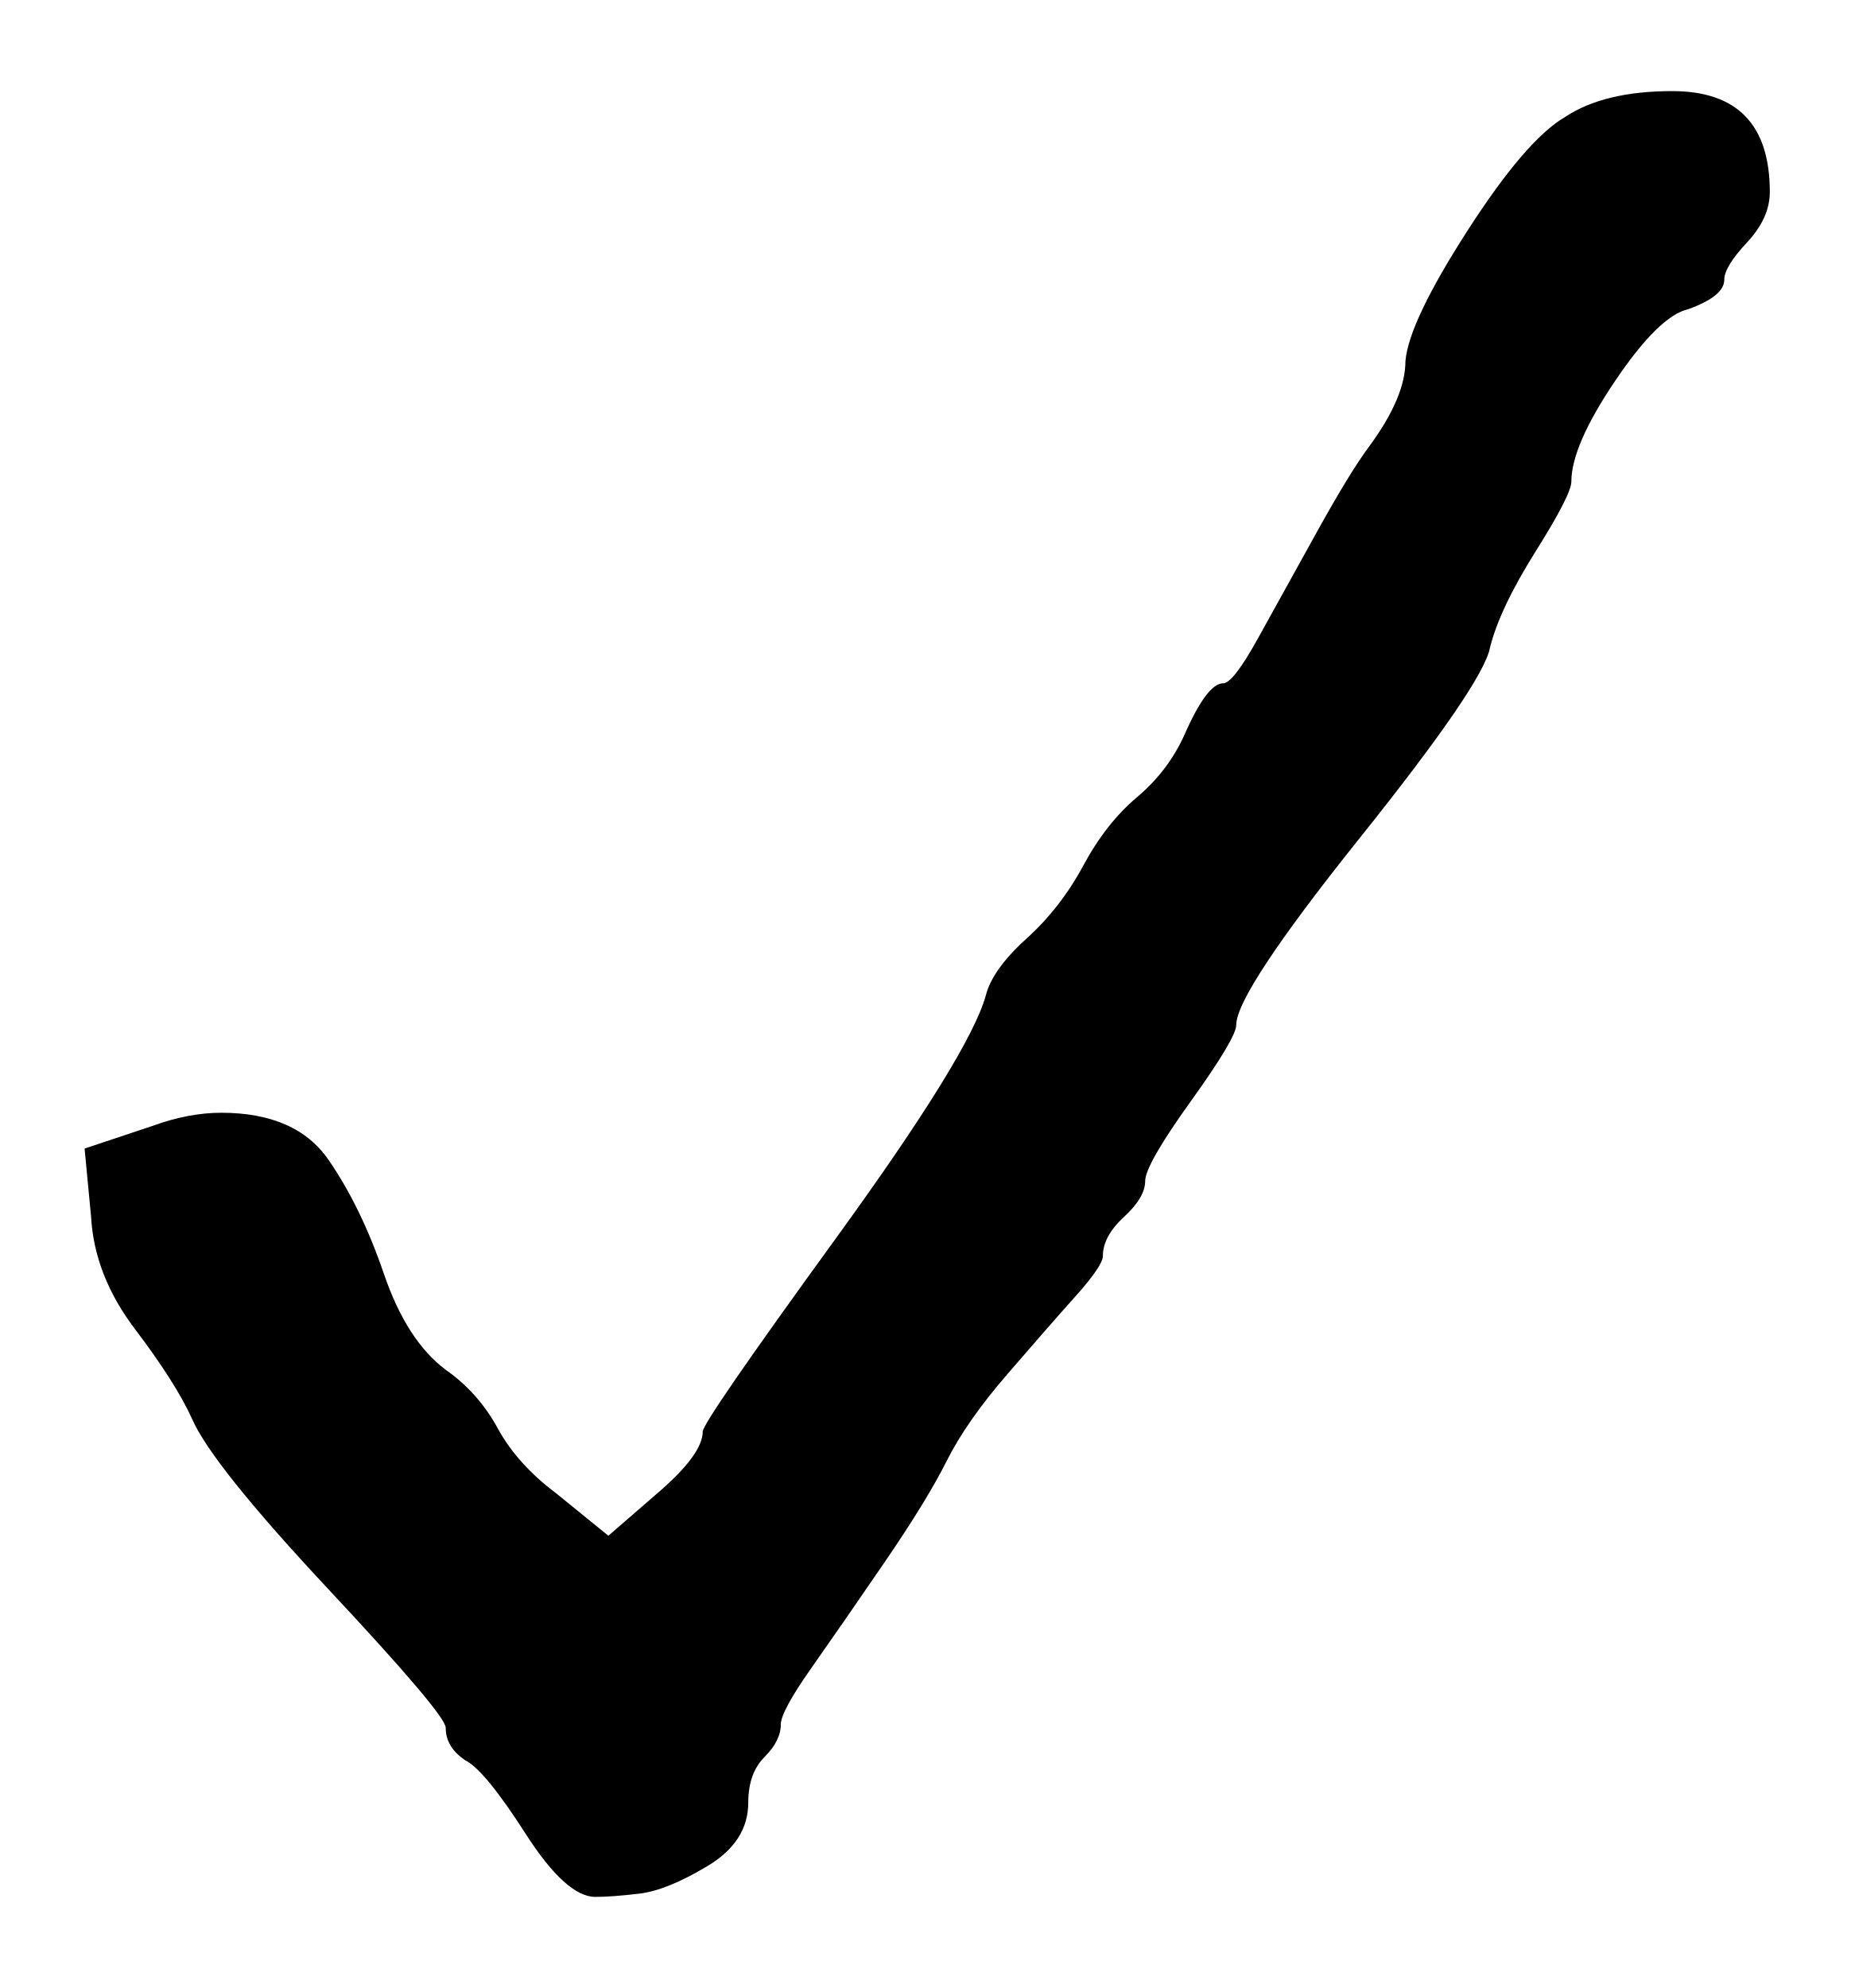
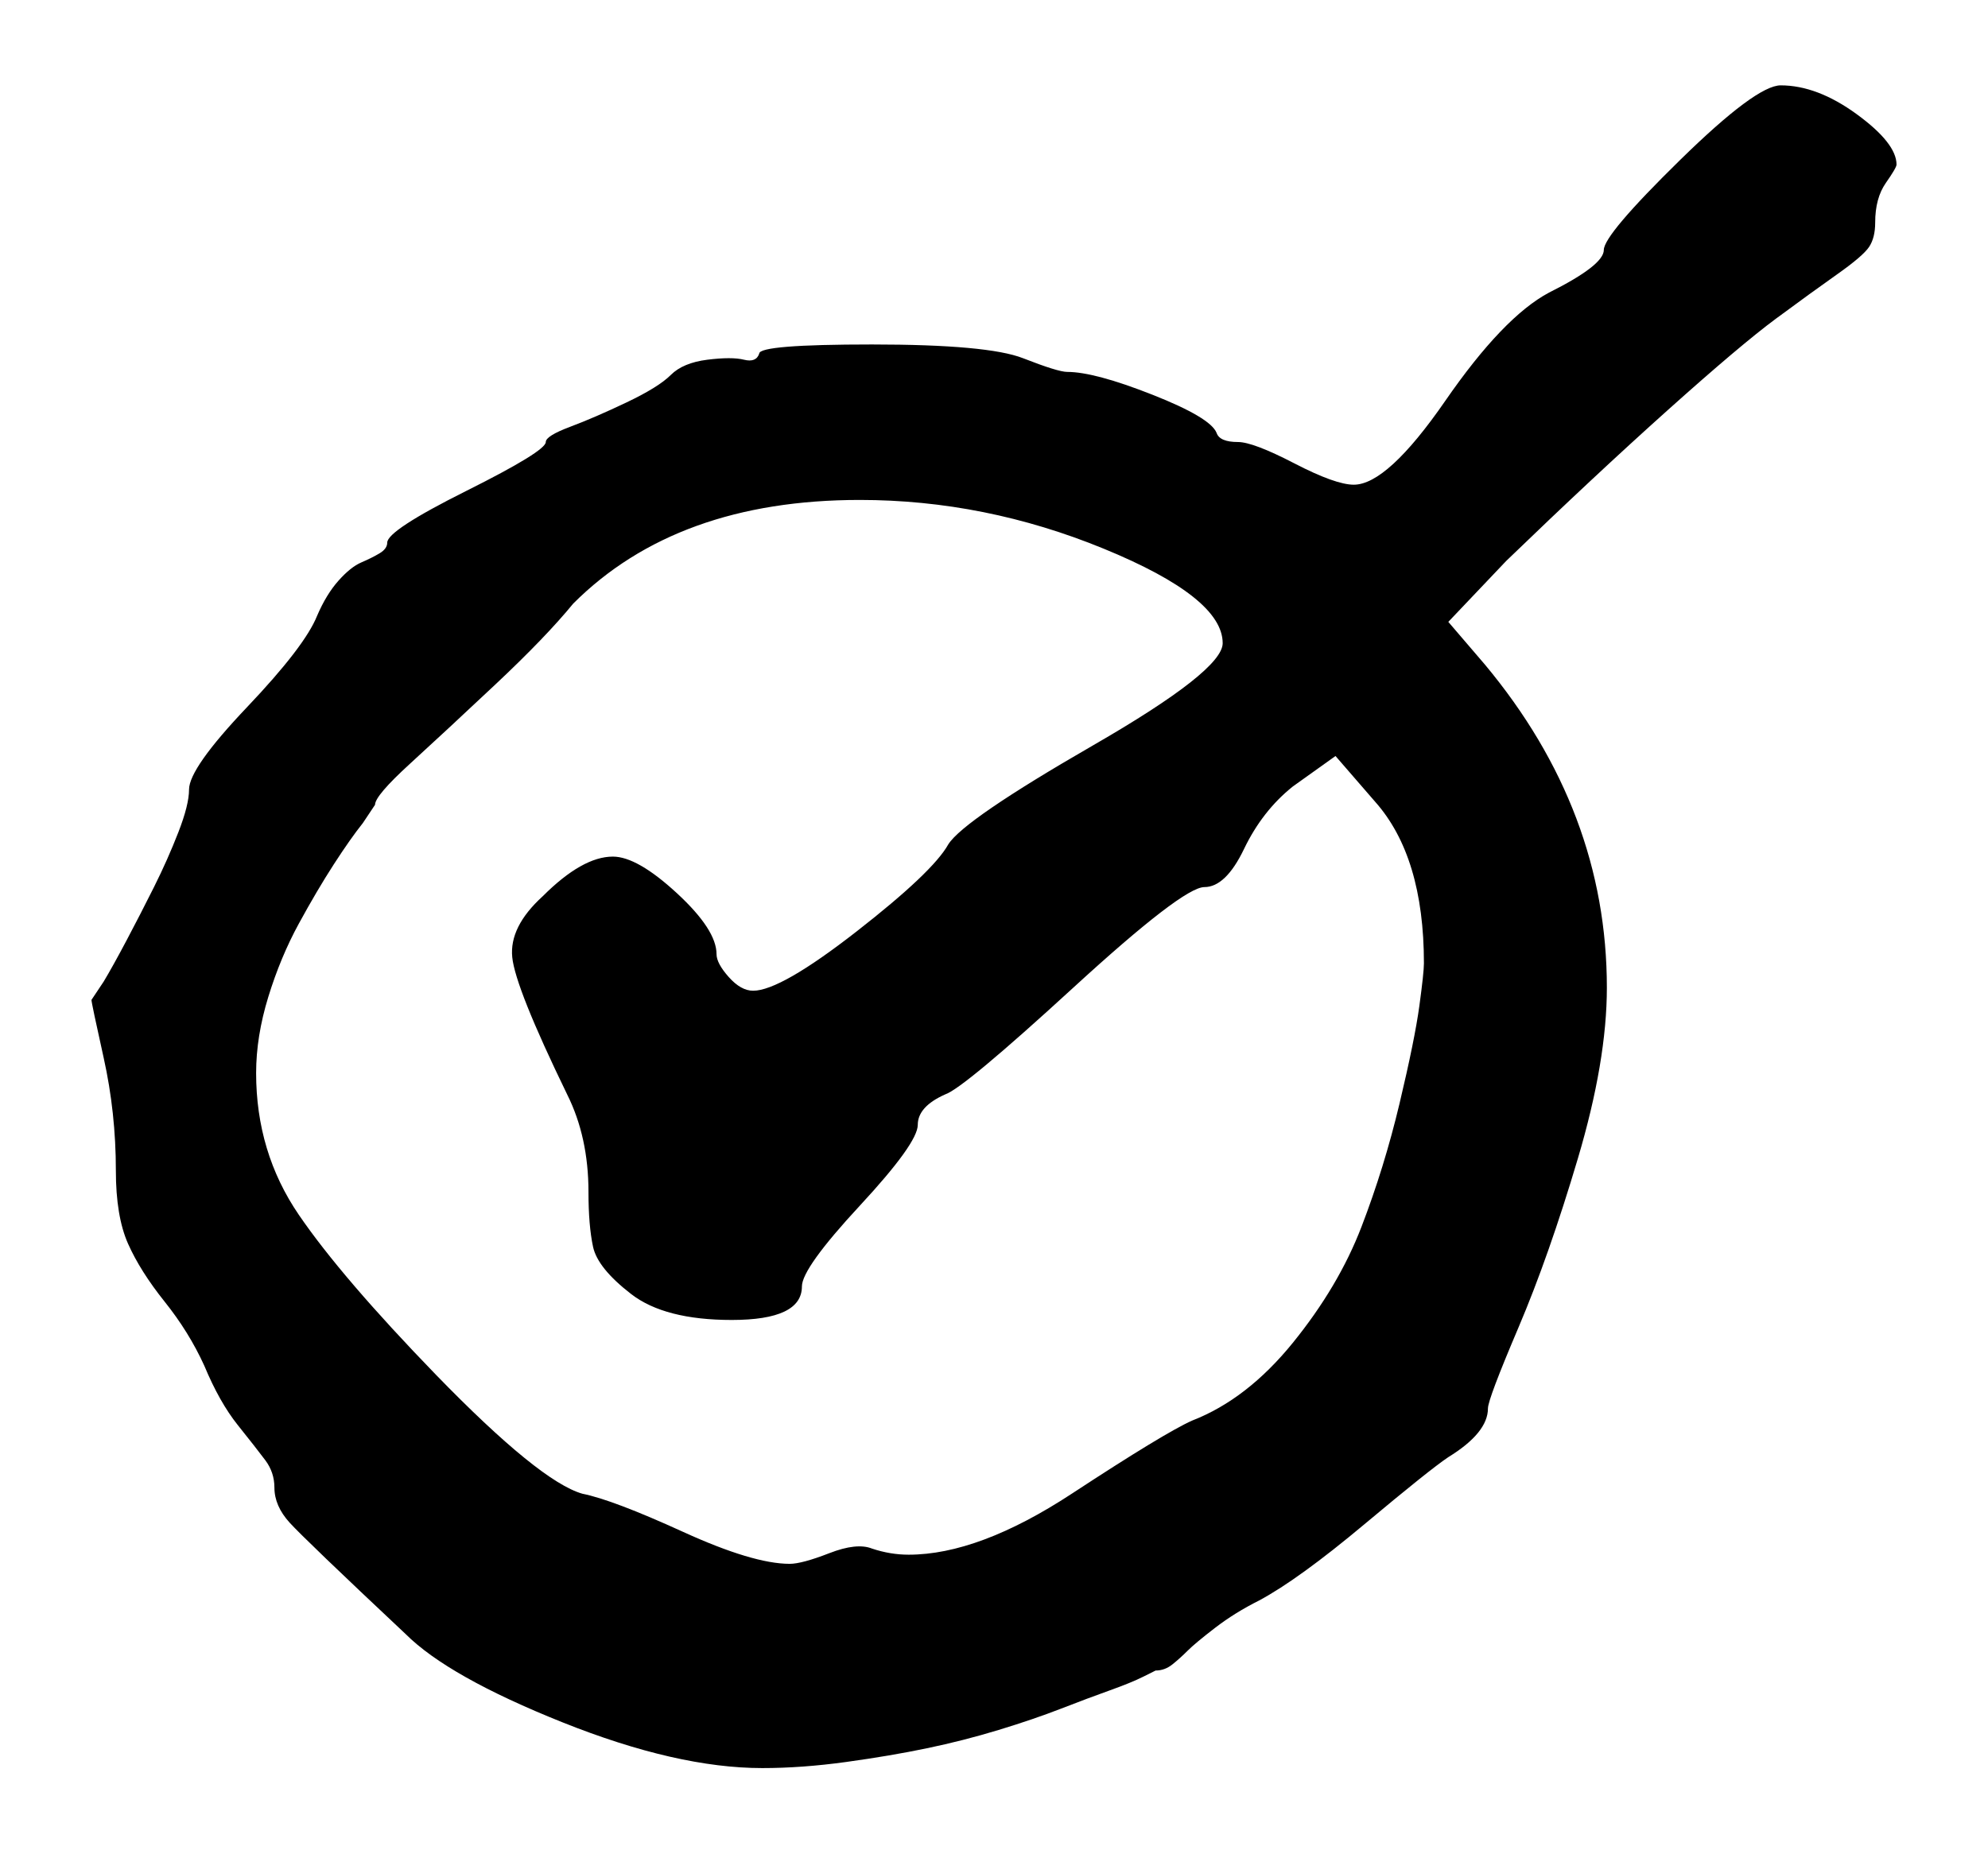
- <svg xmlns="http://www.w3.org/2000/svg" version="1.1" viewBox="40 115 570 611">
-   <path fill="currentColor" d="M554 143q30 0 30 31q0 8 -7 15.5t-7 11.5q0 5 -11 9q-9 2 -22.5 22t-13.5 31q0 4 -11 21.5t-14 29.5q-2 11 -40 58.5t-38 57.5q0 4 -14 23.5t-14 24.5t-6.5 11t-6.5 12q0 3 -8.5 12.5t-21 24t-18.5 26.5t-19 31t-22.5 32.5t-9.5 17.5q0 5 -5 10t-5 14q0 12 -12.5 19.5 t-21 8.5t-13.5 1q-9 0 -21.5 -19.5t-18.5 -22.5q-6 -4 -6 -10q0 -4 -36 -42.5t-42 -52.5q-5 -11 -17.5 -27.5t-13.5 -34.5l-2 -21l21 -7q11 -4 21 -4q23 0 33 14.5t17 35t19 29.5q10 7 16 18t18 20l16 13l15 -13q14 -12 14 -19q0 -3 41 -59.5t46 -74.5q2 -8 12.5 -17.5 t17.5 -22.5t16.5 -21t14.5 -19q7 -16 12 -16q3 0 10.5 -13.5t18 -32.5t16.5 -27q11 -15 11 -26q1 -12 19 -40t30 -35q12 -8 33 -8z" />
+ <svg xmlns="http://www.w3.org/2000/svg" version="1.1" viewBox="42 114 652 608">
+   <path fill="currentColor" d="M72 442l4 -6q3 -5 7.5 -13.5t9 -17.5t8 -18t3.5 -14q0 -7 19 -27t23 -30q3 -7 7 -11.5t7.5 -6t6 -3t2.5 -3.5q0 -4 26 -17t26 -16q0 -2 8 -5t18.5 -8t14.5 -9t12 -5t12 0t5 -2q0 -3 37 -3q38 0 49.5 4.5t14.5 4.5q9 0 28 7.5t21 12.5q1 3 7 3q5 0 18.5 7t19.5 7 q11 0 30 -27.5t34 -35.5q18 -9 18 -14t25 -29.5t33 -24.5q12 0 25 9.5t13 16.5q0 1 -3.5 6t-3.5 13q0 5 -2 8t-10.5 9t-20 14.5t-35.5 30t-53 49.5l-19 20l12 14q40 48 40 106q0 24 -9.5 56t-19.5 55.5t-10 26.5q0 8 -13 16q-6 4 -27.5 22t-34.5 25q-8 4 -14.5 9t-9 7.5 t-5 4.5t-5.5 2l-4 2q-4 2 -11 4.5t-16 6t-20.5 7t-23.5 6t-26.5 4.5t-27.5 2q-28 0 -65.5 -15t-51.5 -29q-33 -31 -38 -36.5t-5 -11.5q0 -5 -3 -9t-9 -11.5t-11 -19.5q-5 -11 -13 -21t-12 -19t-4 -24q0 -19 -4 -37t-4 -19zM443 325q0 -15 -39 -31t-80 -16q-60 0 -94 34 q-9 11 -25.5 26.5t-28 26t-11.5 13.5l-4 6q-4 5 -9.5 13.5t-11.5 19.5t-10 24t-4 25q0 26 14 46.5t45 52.5q34 35 48 39q10 2 33 12.5t35 10.5q4 0 13 -3.5t14 -1.5q6 2 12 2q23 0 53.5 -20t39.5 -24q18 -7 33 -25.5t22.5 -38t12.5 -40.5t6.5 -32t1.5 -14q0 -35 -16 -53 l-13 -15l-14 10q-10 8 -16 20.5t-13 12.5t-43 33t-42 35q-9 4 -9 10t-19 26.5t-19 26.5q0 11 -23 11q-22 0 -33 -8.5t-12.5 -15.5t-1.5 -18q0 -18 -7 -32q-17 -35 -18 -45t10 -20q13 -13 23 -13q8 0 21 12t13 20q0 3 4 7.5t8 4.5q9 0 34 -19.5t30 -28.5q5 -8 47.5 -32.5 t42.5 -33.5z" />
</svg>
